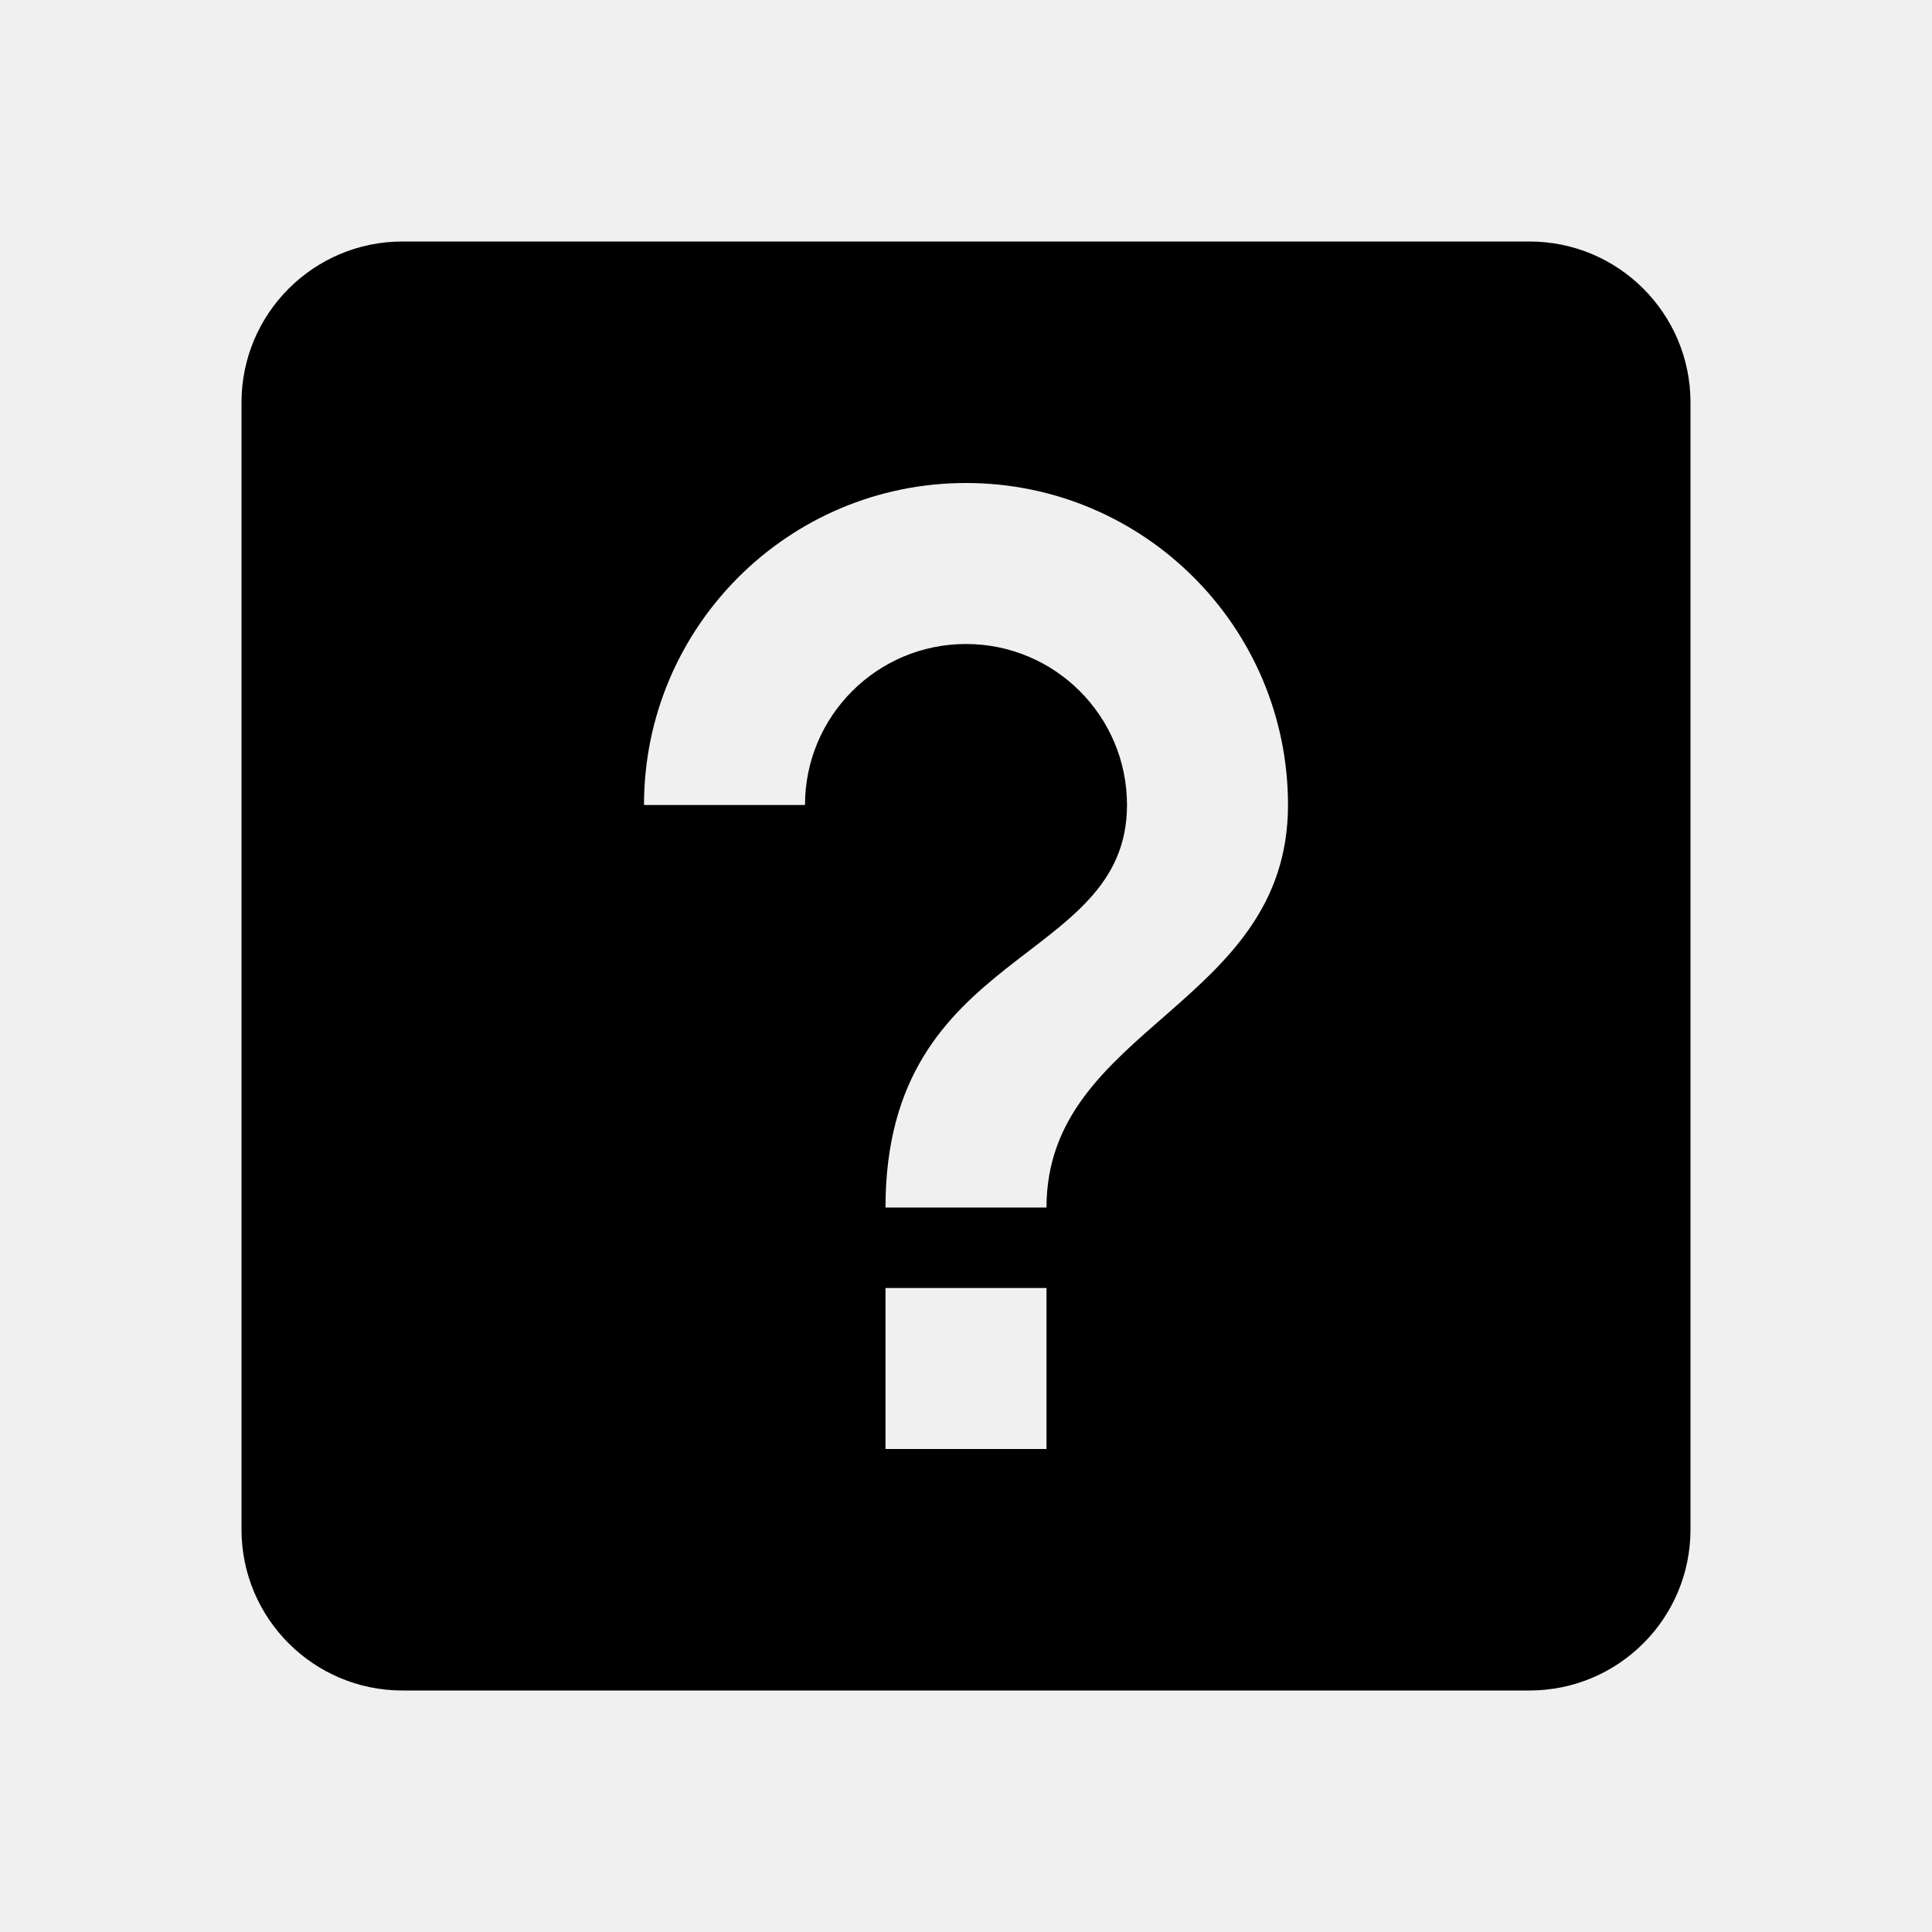
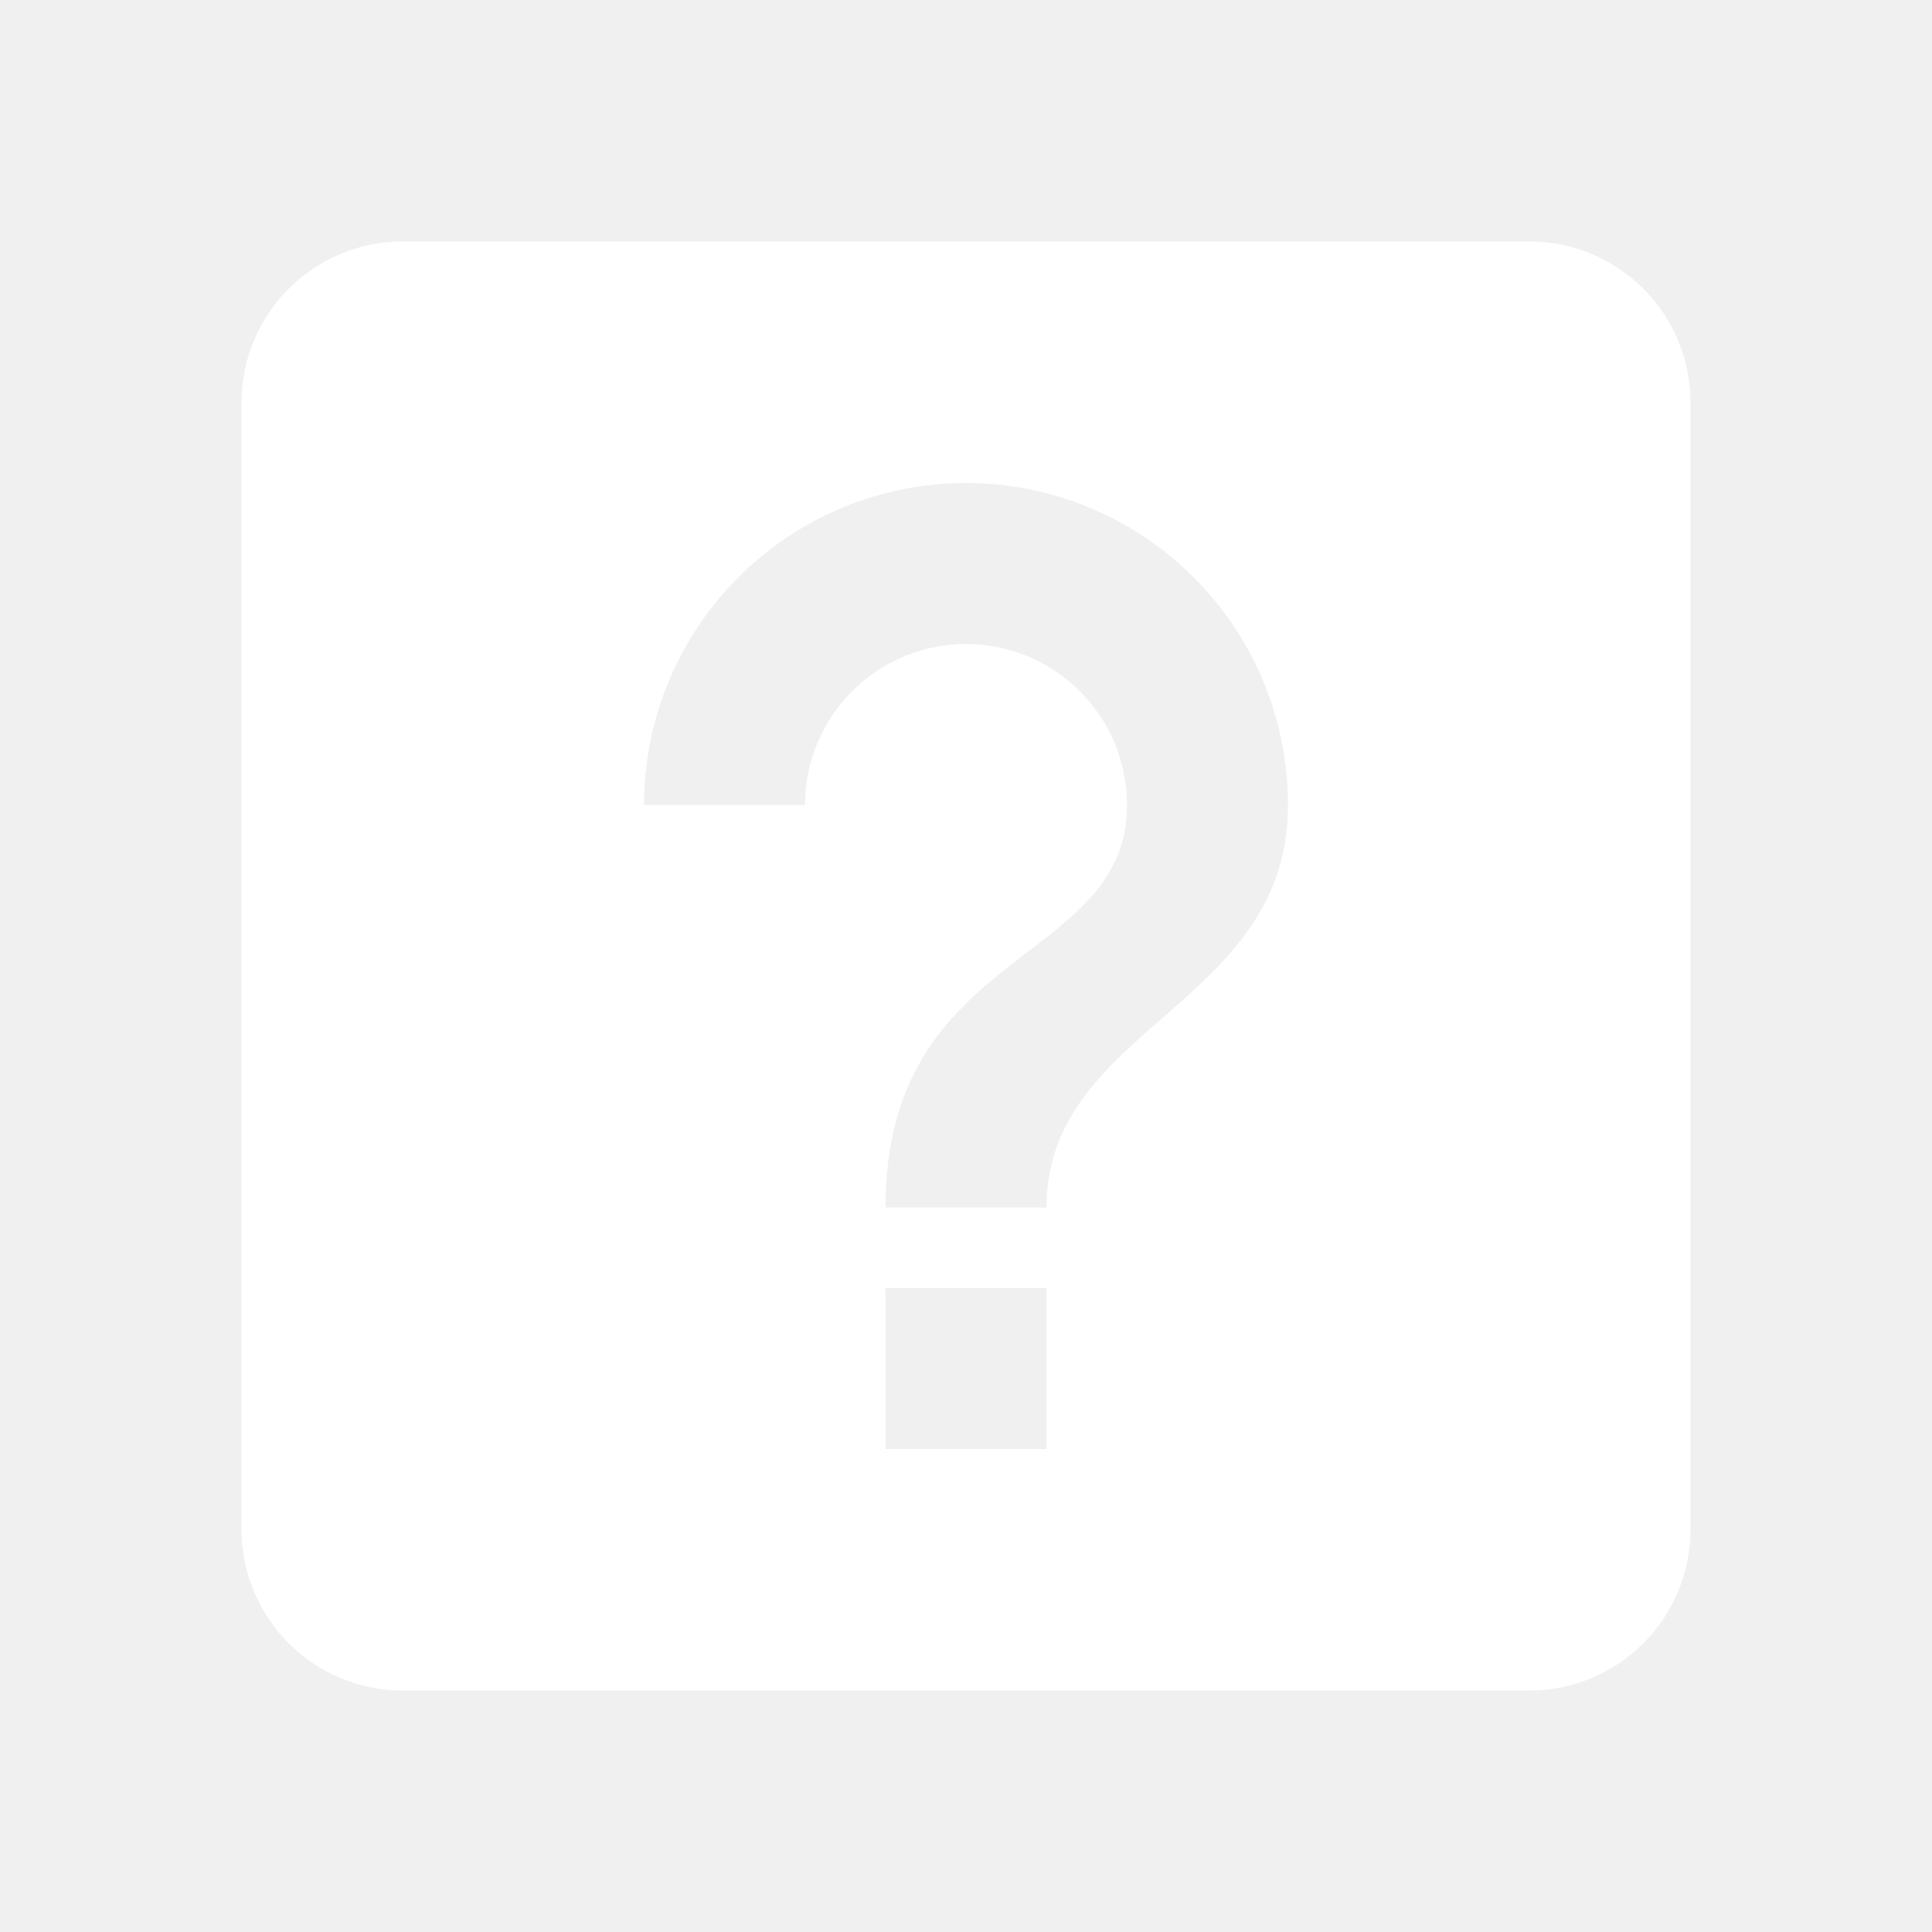
- <svg xmlns="http://www.w3.org/2000/svg" viewBox="0 0 24 24">
-   <path d="M11,18H13V16H11V18M12,6A4,4 0 0,0 8,10H10A2,2 0 0,1 12,8A2,2 0 0,1 14,10C14,12 11,11.75 11,15H13C13,12.75 16,12.5 16,10A4,4 0 0,0 12,6M5,3H19A2,2 0 0,1 21,5V19A2,2 0 0,1 19,21H5A2,2 0 0,1 3,19V5A2,2 0 0,1 5,3Z" />
+ <svg xmlns="http://www.w3.org/2000/svg" width="24" height="24" viewBox="0 0 24 24" fill="none">
+   <path d="M11 18H13V16H11V18ZM12 6C10.939 6 9.922 6.421 9.172 7.172C8.421 7.922 8 8.939 8 10H10C10 9.47 10.211 8.961 10.586 8.586C10.961 8.211 11.47 8 12 8C12.53 8 13.039 8.211 13.414 8.586C13.789 8.961 14 9.47 14 10C14 12 11 11.75 11 15H13C13 12.75 16 12.5 16 10C16 8.939 15.579 7.922 14.828 7.172C14.078 6.421 13.061 6 12 6ZM5 3H19C19.53 3 20.039 3.211 20.414 3.586C20.789 3.961 21 4.47 21 5V19C21 19.53 20.789 20.039 20.414 20.414C20.039 20.789 19.53 21 19 21H5C4.47 21 3.961 20.789 3.586 20.414C3.211 20.039 3 19.53 3 19V5C3 4.47 3.211 3.961 3.586 3.586C3.961 3.211 4.47 3 5 3Z" fill="white" />
</svg>
